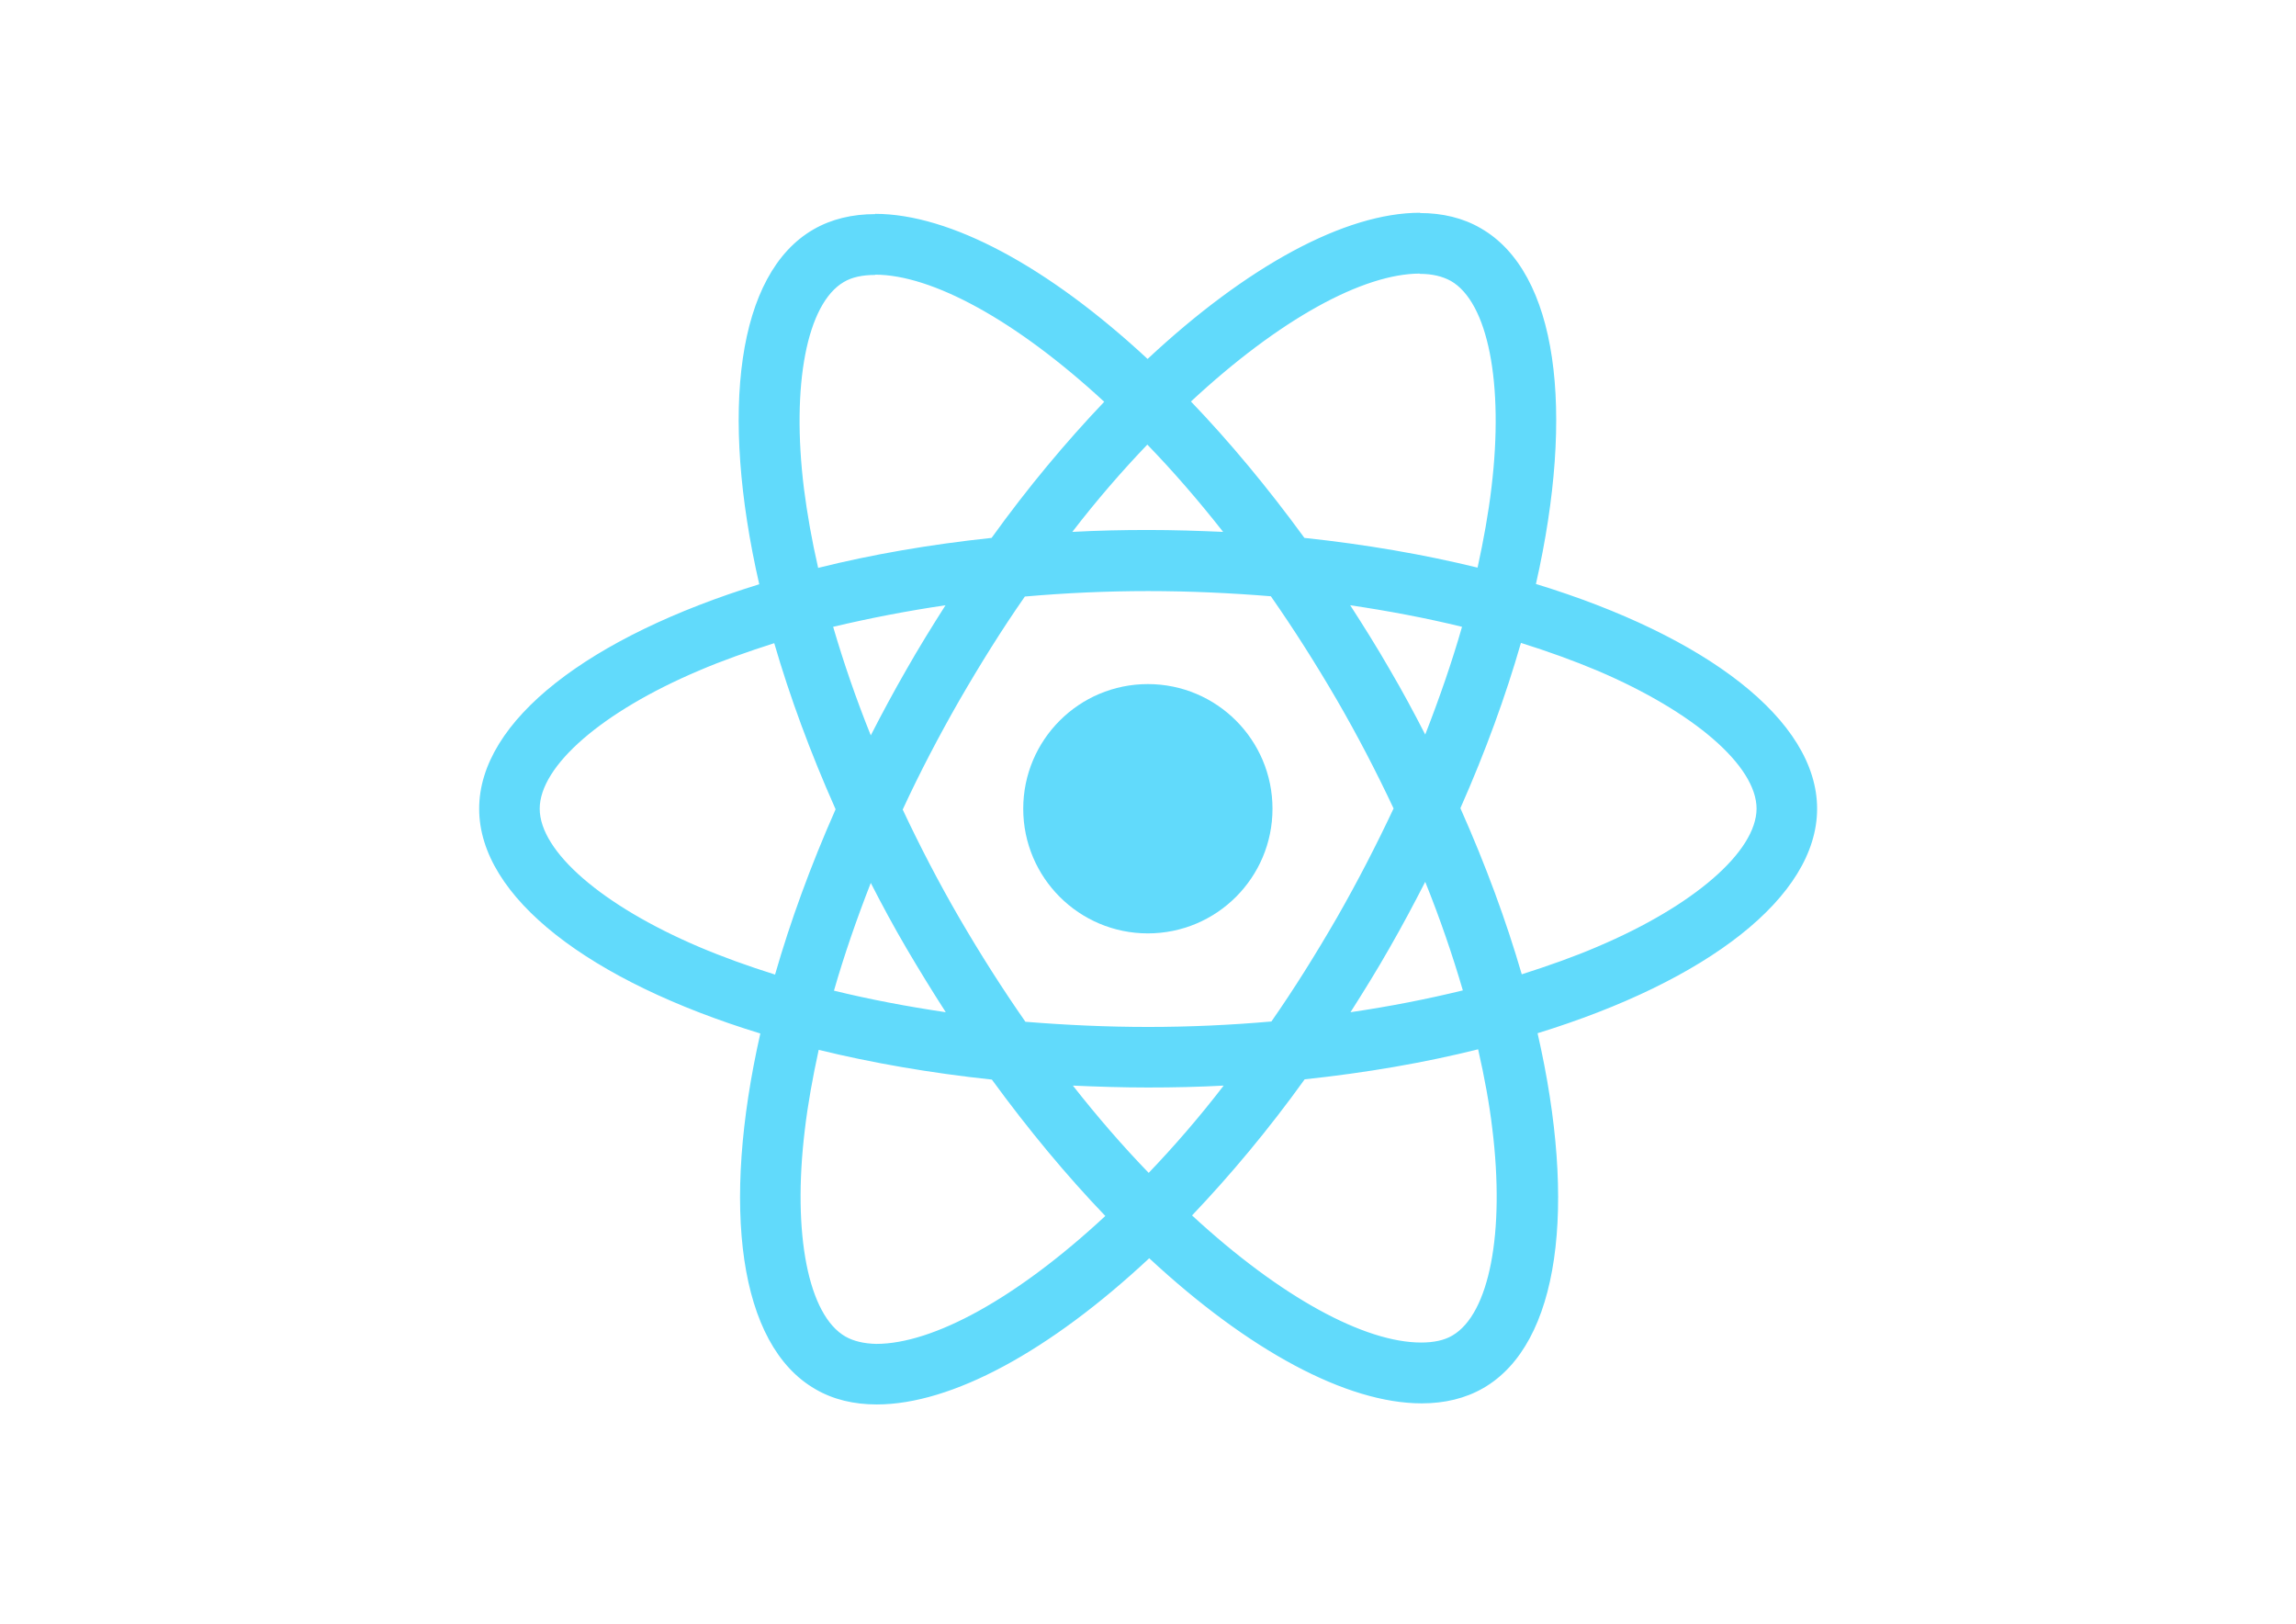
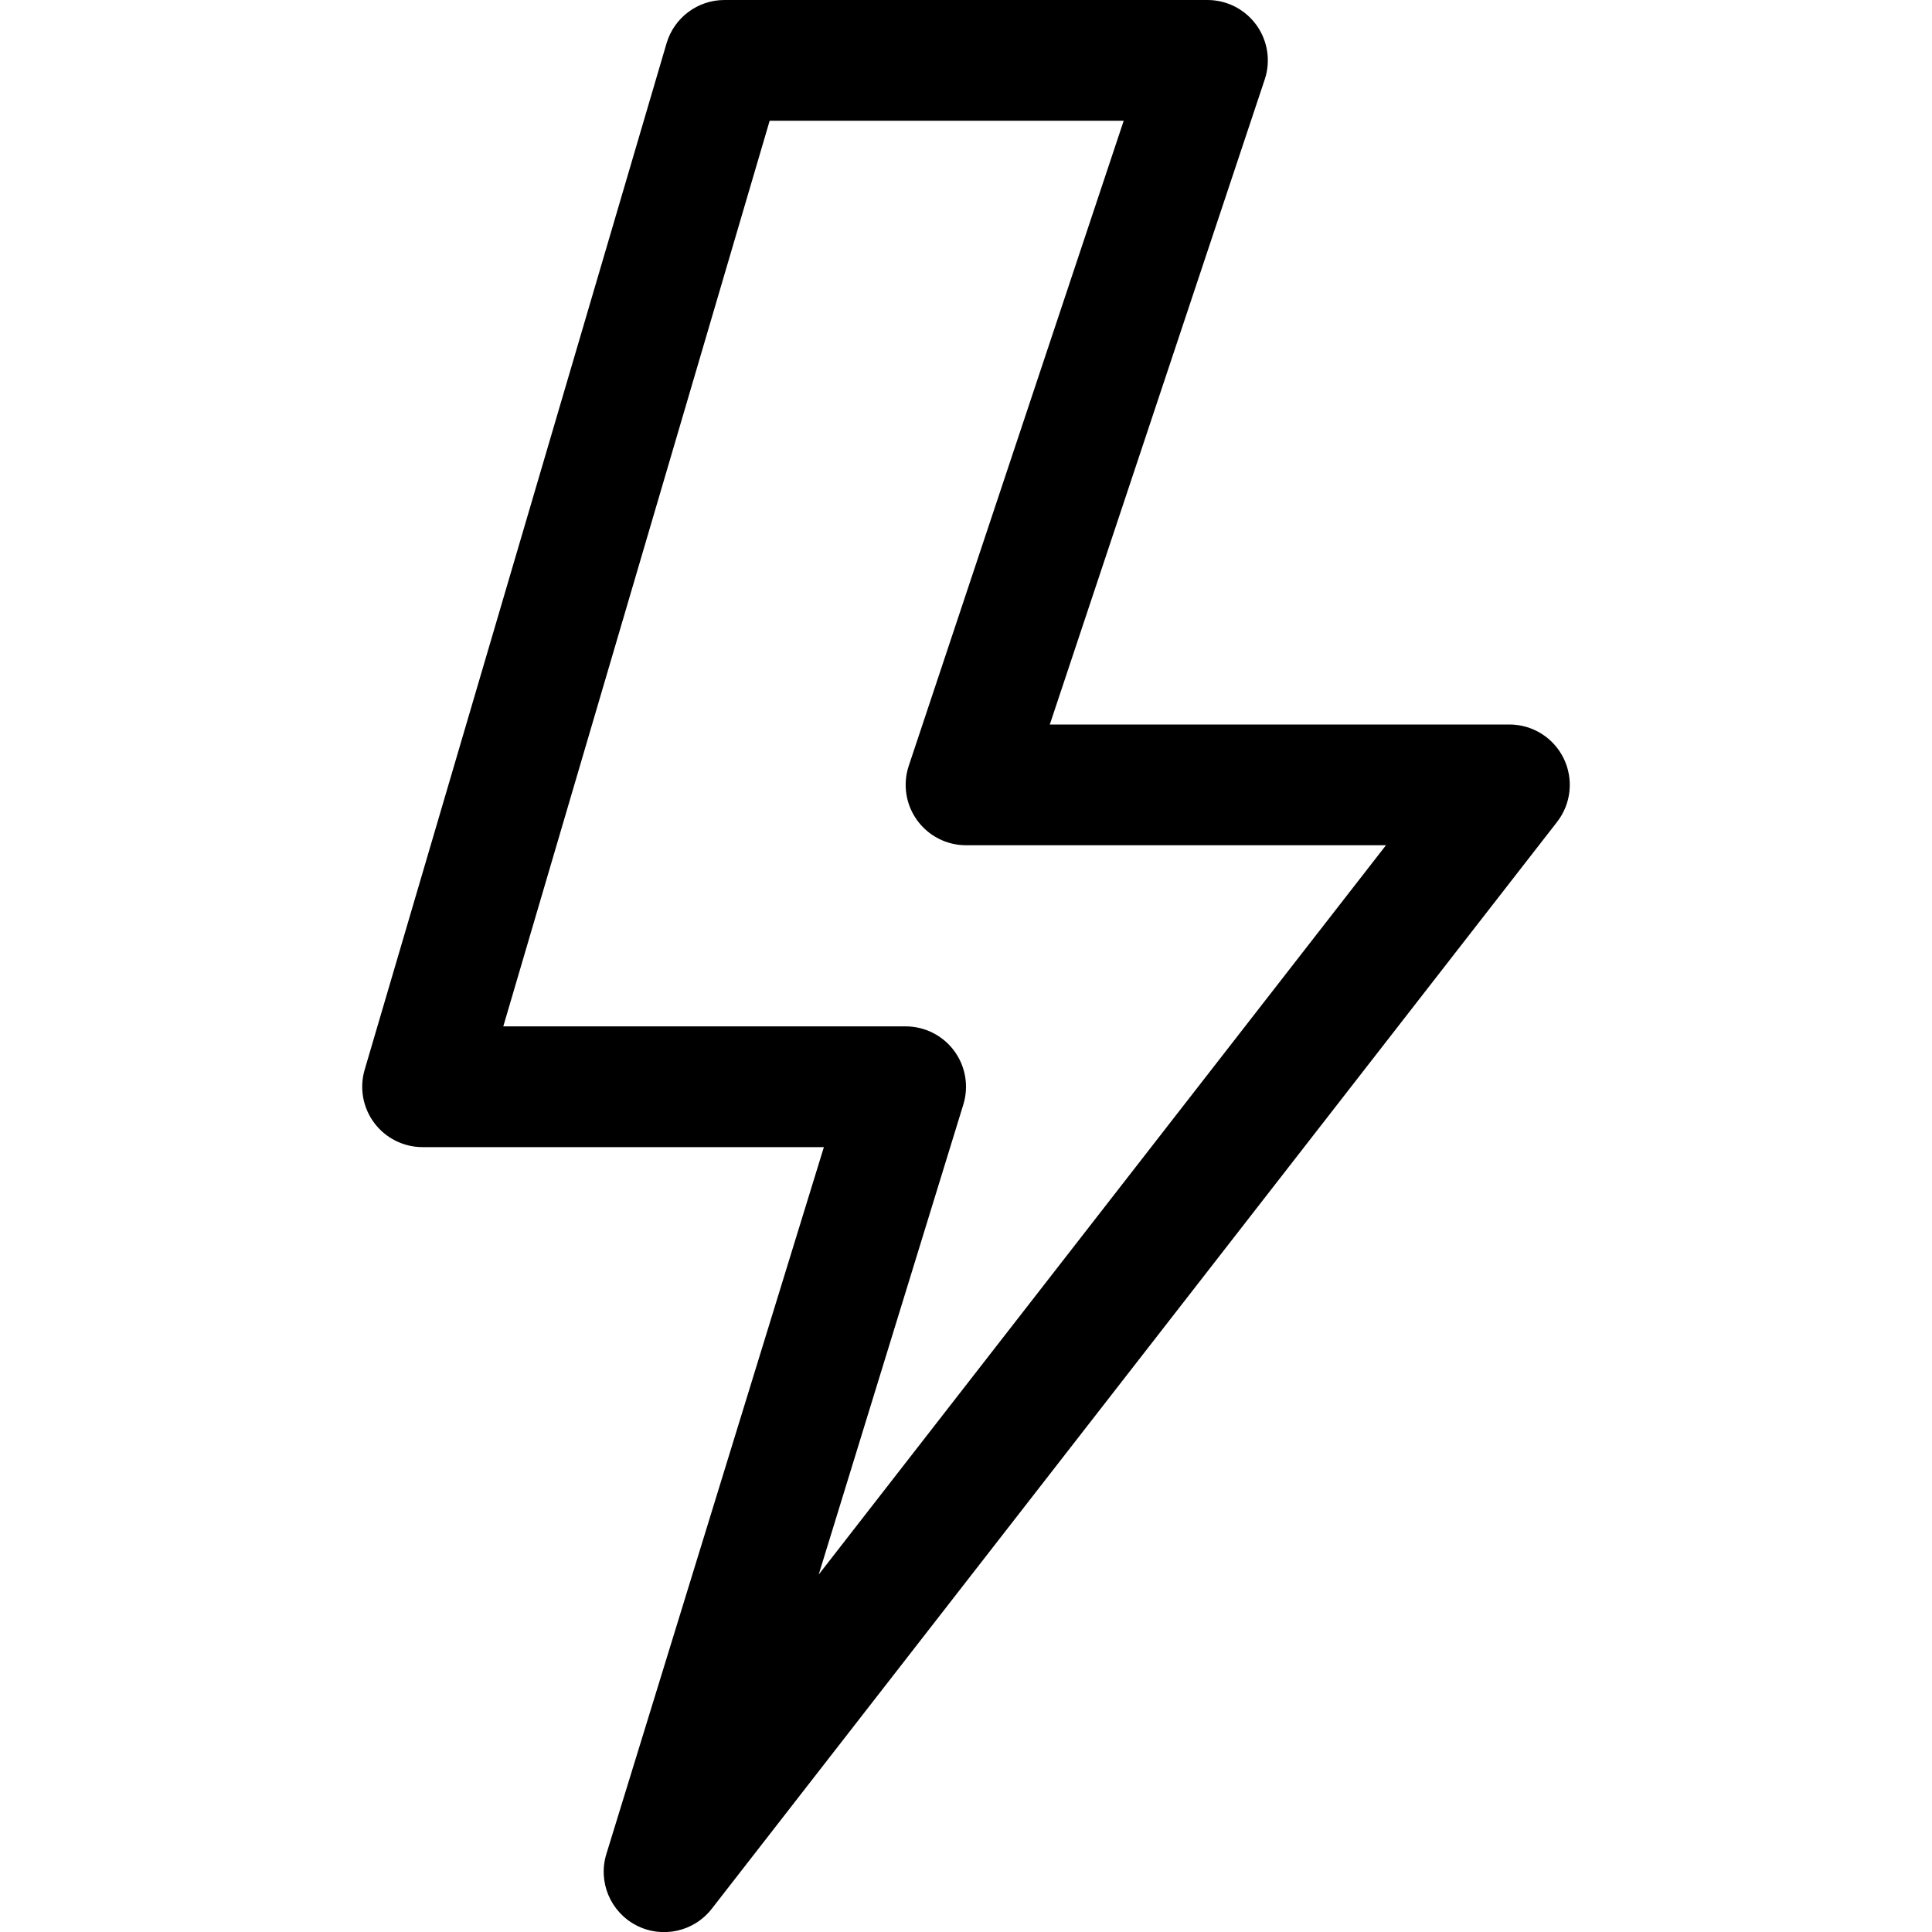
- <svg xmlns="http://www.w3.org/2000/svg" viewBox="0 0 841.9 595.3">
-   <g fill="#61DAFB">
-     <path d="M666.3 296.5c0-32.5-40.7-63.3-103.1-82.4 14.4-63.6 8-114.2-20.2-130.4-6.5-3.8-14.1-5.6-22.4-5.6v22.3c4.6 0 8.3.9 11.4 2.6 13.6 7.8 19.5 37.5 14.9 75.7-1.1 9.4-2.9 19.3-5.1 29.4-19.6-4.8-41-8.5-63.5-10.9-13.5-18.5-27.5-35.3-41.6-50 32.6-30.3 63.2-46.9 84-46.9V78c-27.5 0-63.5 19.6-99.9 53.6-36.4-33.8-72.4-53.2-99.9-53.2v22.3c20.7 0 51.4 16.5 84 46.6-14 14.7-28 31.4-41.3 49.9-22.6 2.4-44 6.1-63.6 11-2.3-10-4-19.7-5.2-29-4.7-38.2 1.1-67.9 14.6-75.8 3-1.8 6.9-2.6 11.5-2.6V78.5c-8.4 0-16 1.8-22.6 5.6-28.1 16.2-34.4 66.7-19.9 130.1-62.2 19.2-102.7 49.9-102.7 82.3 0 32.5 40.7 63.3 103.1 82.4-14.4 63.6-8 114.2 20.2 130.4 6.5 3.8 14.1 5.6 22.5 5.6 27.5 0 63.5-19.6 99.9-53.6 36.4 33.8 72.4 53.2 99.9 53.2 8.4 0 16-1.8 22.6-5.6 28.1-16.2 34.4-66.7 19.9-130.1 62-19.1 102.5-49.9 102.5-82.3zm-130.2-66.7c-3.7 12.9-8.3 26.2-13.5 39.5-4.1-8-8.4-16-13.1-24-4.6-8-9.5-15.8-14.4-23.4 14.2 2.1 27.9 4.7 41 7.9zm-45.8 106.5c-7.8 13.5-15.8 26.3-24.1 38.2-14.9 1.3-30 2-45.2 2-15.1 0-30.2-.7-45-1.9-8.3-11.9-16.4-24.6-24.2-38-7.6-13.1-14.5-26.4-20.8-39.8 6.2-13.4 13.2-26.8 20.7-39.9 7.8-13.5 15.8-26.3 24.1-38.2 14.9-1.3 30-2 45.2-2 15.1 0 30.2.7 45 1.9 8.3 11.9 16.4 24.6 24.2 38 7.6 13.1 14.5 26.4 20.8 39.8-6.3 13.4-13.2 26.8-20.7 39.9zm32.3-13c5.4 13.4 10 26.8 13.8 39.8-13.1 3.2-26.9 5.9-41.2 8 4.9-7.7 9.8-15.6 14.4-23.7 4.6-8 8.9-16.1 13-24.1zM421.2 430c-9.3-9.6-18.6-20.3-27.8-32 9 .4 18.2.7 27.5.7 9.4 0 18.7-.2 27.8-.7-9 11.7-18.3 22.4-27.5 32zm-74.4-58.9c-14.2-2.1-27.9-4.7-41-7.9 3.7-12.9 8.3-26.2 13.5-39.5 4.1 8 8.4 16 13.1 24 4.7 8 9.5 15.8 14.4 23.4zM420.7 163c9.3 9.6 18.6 20.3 27.8 32-9-.4-18.2-.7-27.5-.7-9.4 0-18.7.2-27.8.7 9-11.7 18.3-22.4 27.5-32zm-74 58.9c-4.9 7.7-9.8 15.6-14.4 23.7-4.6 8-8.9 16-13 24-5.4-13.4-10-26.8-13.8-39.8 13.1-3.1 26.9-5.8 41.2-7.9zm-90.5 125.2c-35.4-15.1-58.3-34.9-58.3-50.6 0-15.7 22.9-35.6 58.3-50.6 8.6-3.7 18-7 27.7-10.1 5.7 19.6 13.2 40 22.5 60.9-9.2 20.8-16.6 41.1-22.2 60.6-9.9-3.1-19.3-6.5-28-10.2zM310 490c-13.6-7.8-19.5-37.5-14.9-75.7 1.1-9.4 2.9-19.3 5.1-29.4 19.6 4.8 41 8.5 63.5 10.9 13.5 18.5 27.5 35.3 41.6 50-32.6 30.3-63.2 46.9-84 46.9-4.5-.1-8.3-1-11.3-2.7zm237.2-76.2c4.7 38.2-1.1 67.9-14.6 75.8-3 1.8-6.9 2.6-11.5 2.6-20.7 0-51.4-16.5-84-46.6 14-14.7 28-31.4 41.3-49.9 22.6-2.4 44-6.1 63.6-11 2.3 10.1 4.1 19.8 5.2 29.1zm38.5-66.7c-8.6 3.7-18 7-27.7 10.1-5.7-19.6-13.2-40-22.5-60.9 9.2-20.8 16.6-41.1 22.2-60.6 9.9 3.1 19.3 6.5 28.1 10.2 35.4 15.1 58.3 34.9 58.3 50.6-.1 15.7-23 35.6-58.4 50.6zM320.8 78.4z" />
-     <circle cx="420.9" cy="296.5" r="45.7" />
-     <path d="M520.5 78.1z" />
-   </g>
+ <svg xmlns="http://www.w3.org/2000/svg" width="16" height="16" fill="currentColor" class="bi bi-lightning" viewBox="0 0 16 16">
+   <path d="M5.52.359A.5.5 0 0 1 6 0h4a.5.5 0 0 1 .474.658L8.694 6H12.5a.5.5 0 0 1 .395.807l-7 9a.5.5 0 0 1-.873-.454L6.823 9.5H3.5a.5.5 0 0 1-.48-.641l2.5-8.5zM6.374 1 4.168 8.5H7.5a.5.5 0 0 1 .478.647L6.78 13.04 11.478 7H8a.5.5 0 0 1-.474-.658L9.306 1H6.374z" />
</svg>
